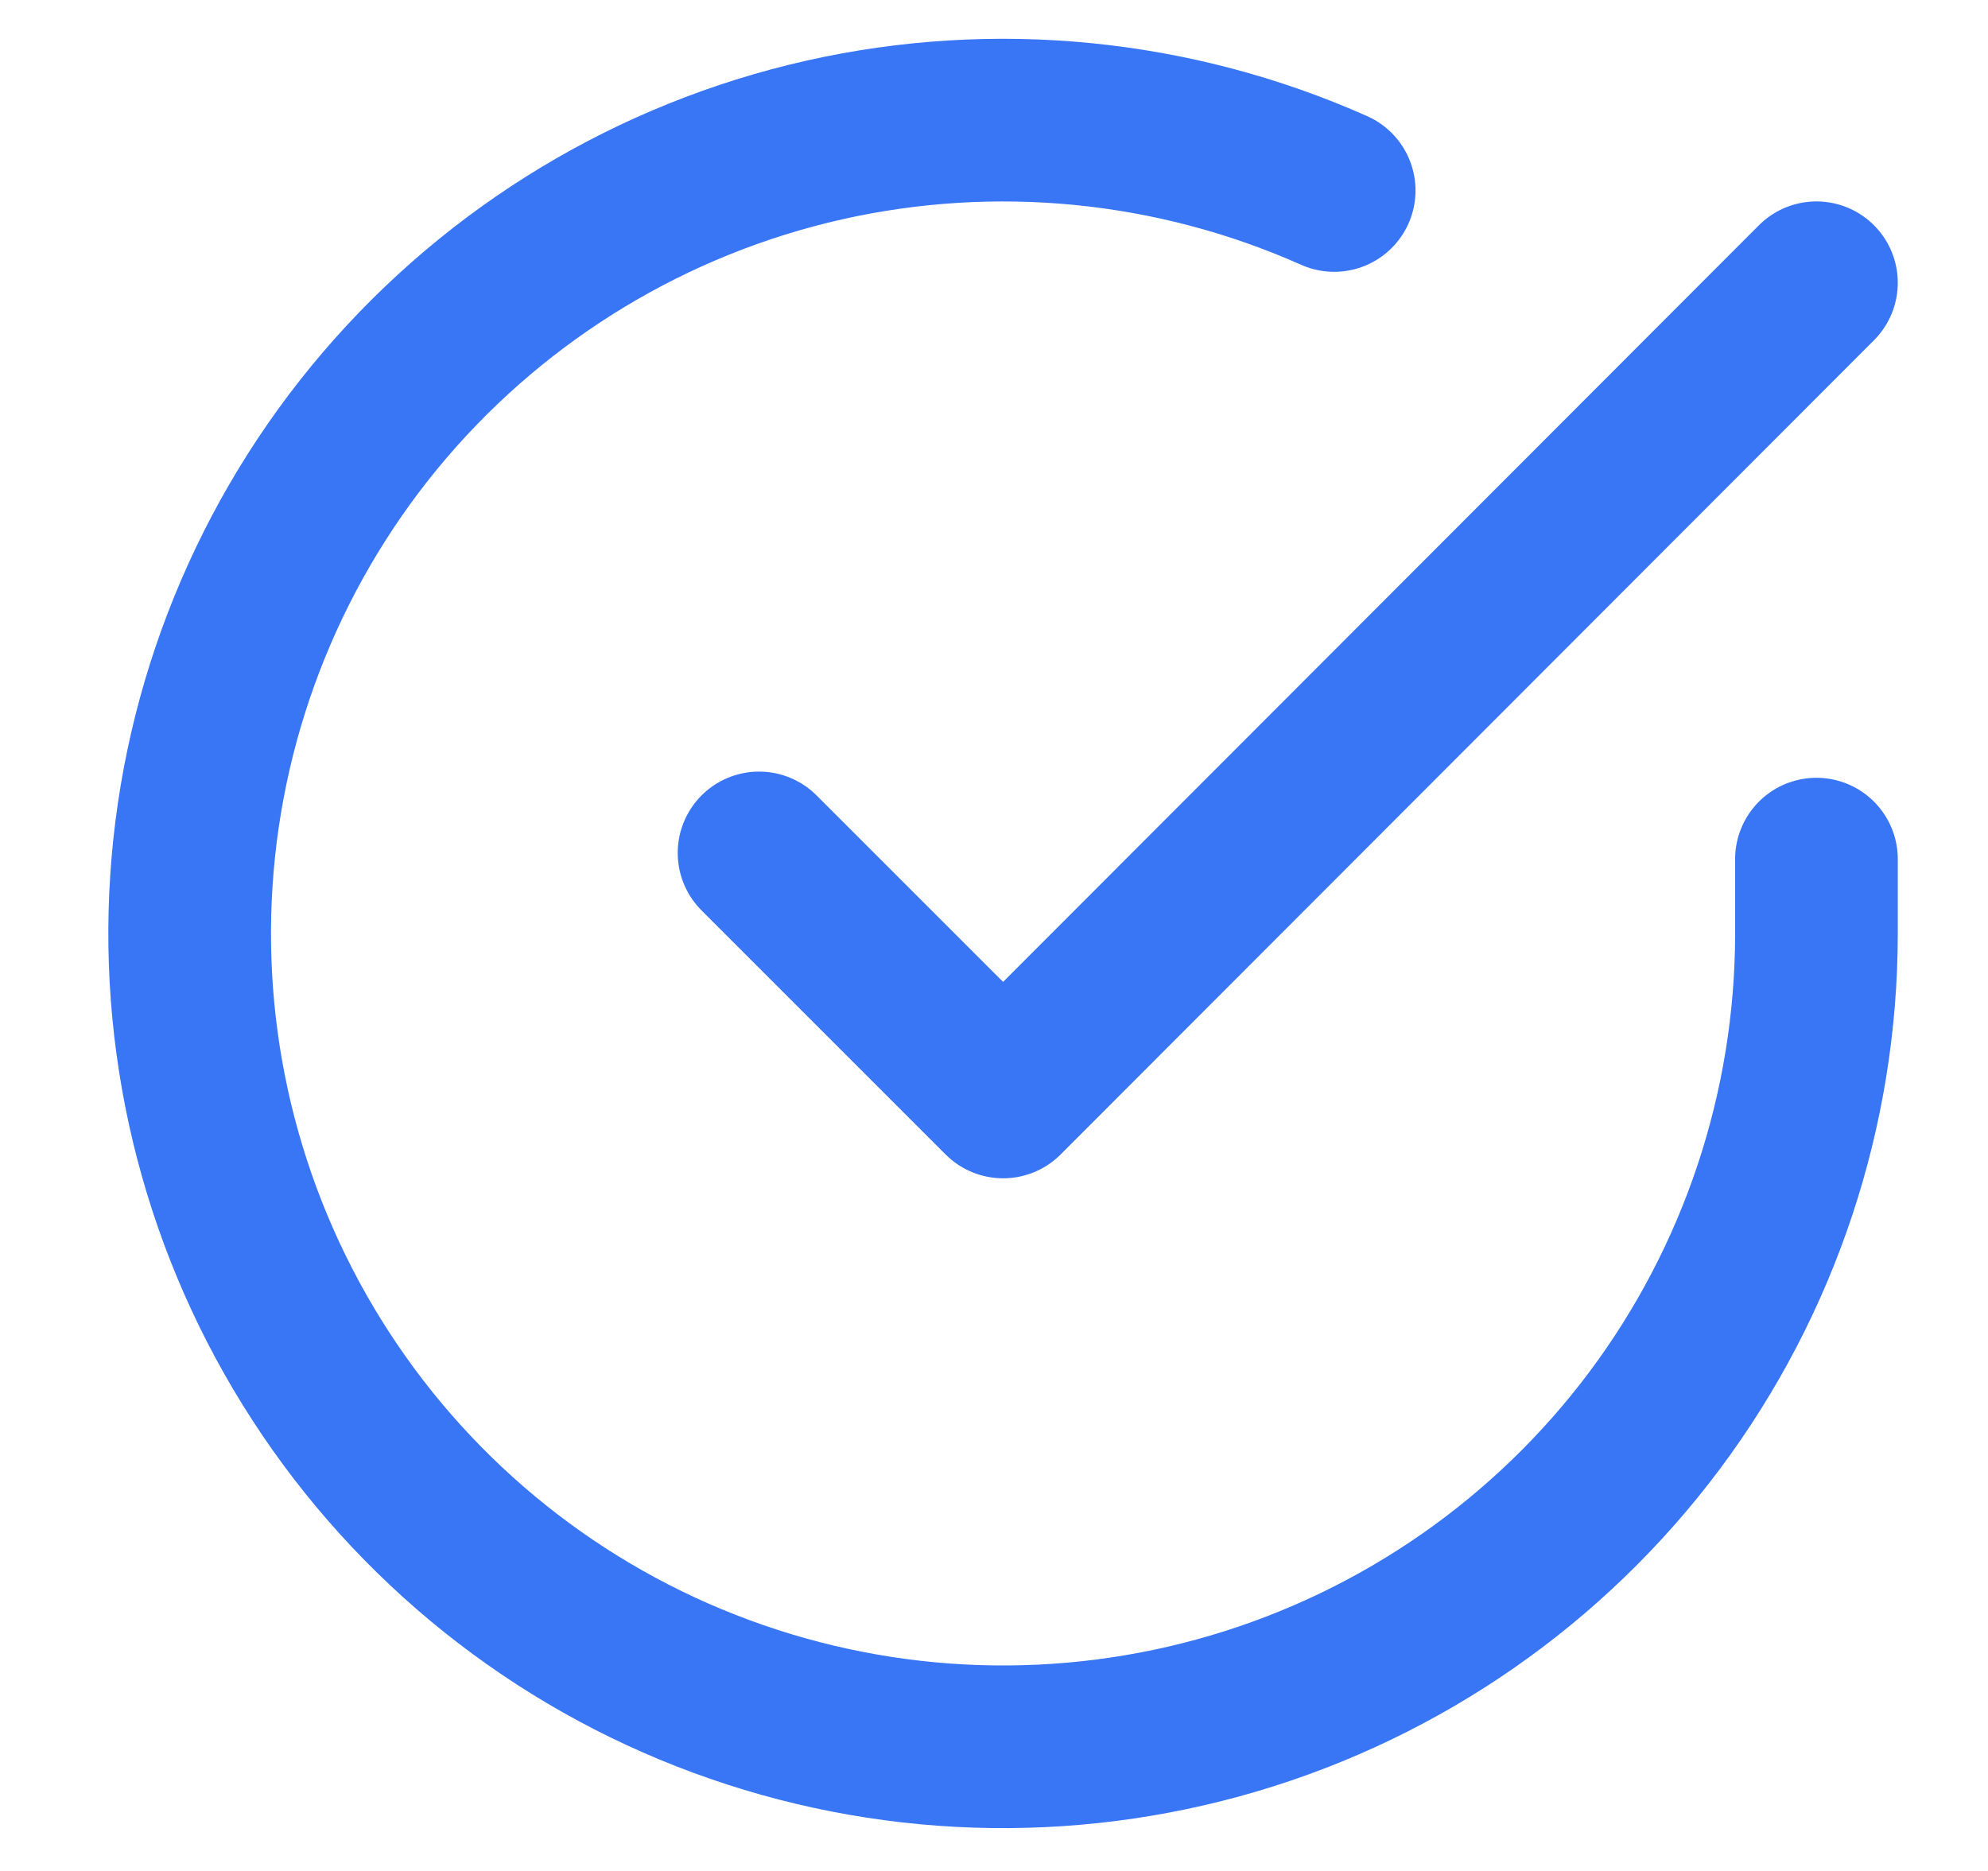
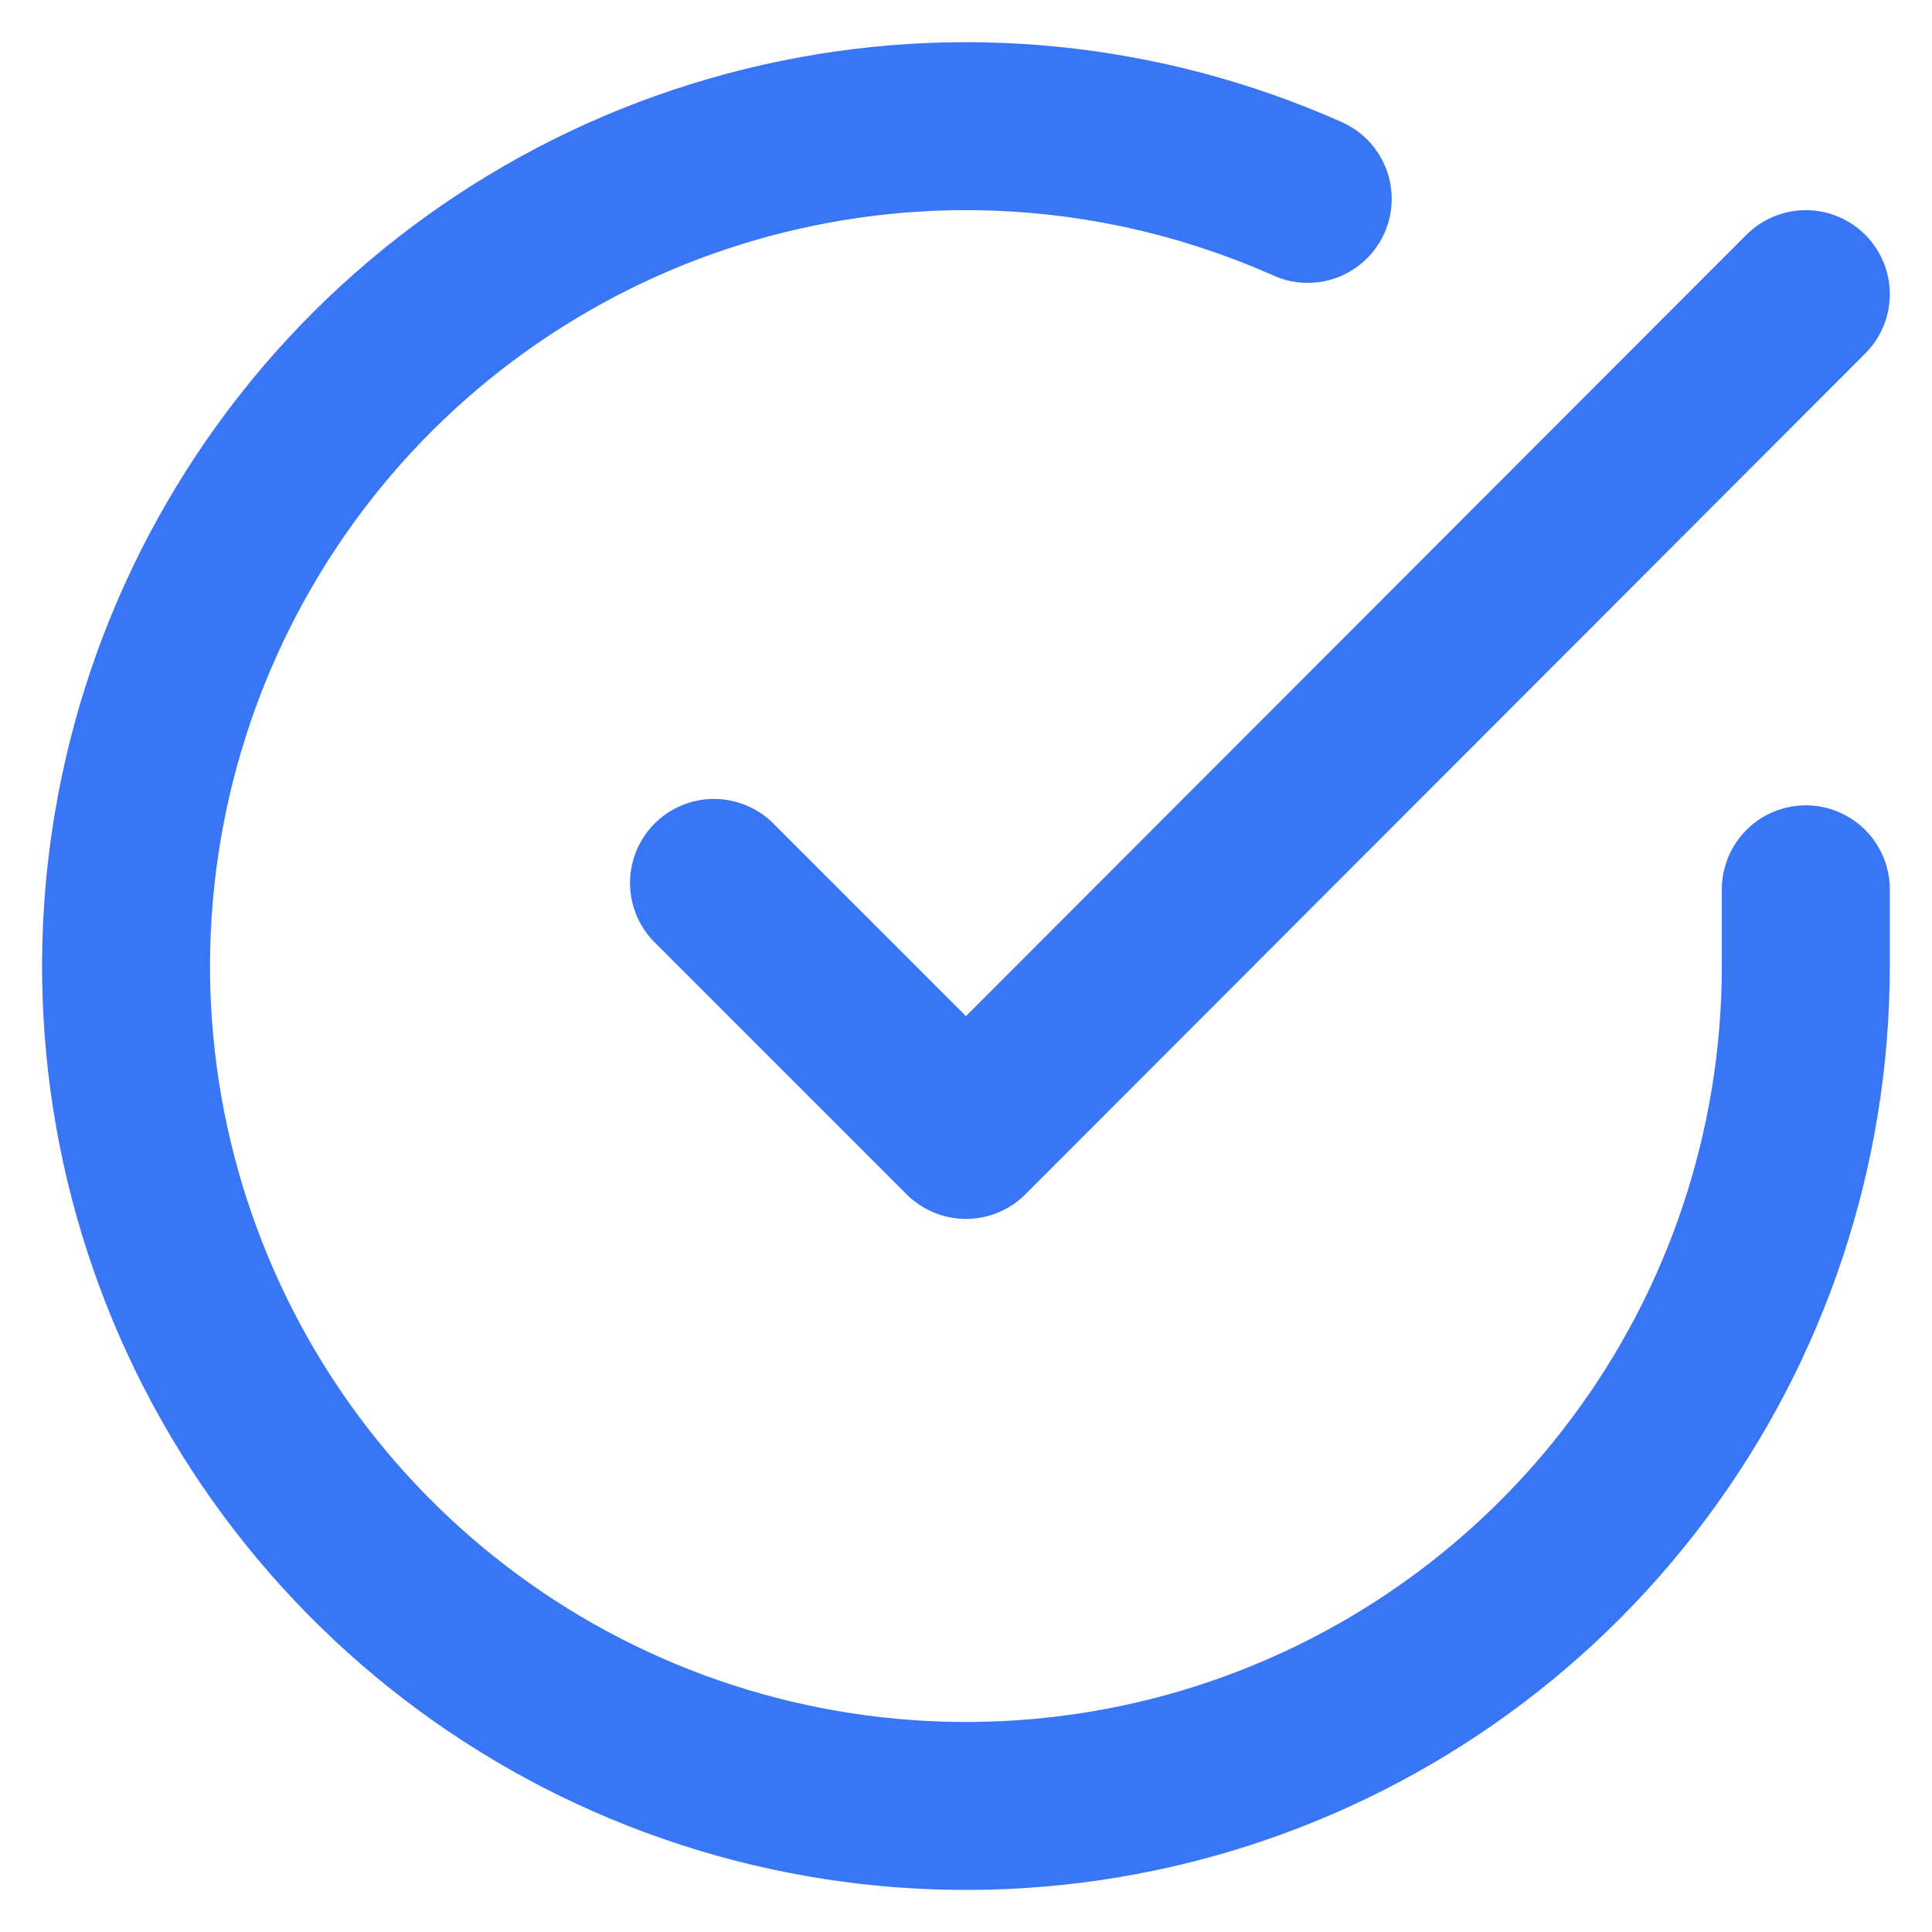
- <svg xmlns="http://www.w3.org/2000/svg" width="17" height="16" viewBox="0 0 17 16" fill="none">
-   <path d="M15.533 7.347V7.987C15.532 9.487 15.047 10.946 14.149 12.148C13.251 13.349 11.988 14.228 10.55 14.653C9.111 15.078 7.574 15.027 6.167 14.507C4.76 13.988 3.559 13.027 2.743 11.769C1.926 10.51 1.538 9.022 1.637 7.525C1.736 6.029 2.316 4.604 3.29 3.464C4.265 2.324 5.582 1.529 7.045 1.198C8.508 0.868 10.039 1.019 11.409 1.629M15.533 2.418L8.578 9.381L6.491 7.294" stroke="#3876F6" stroke-width="1.391" stroke-linecap="round" stroke-linejoin="round" />
+ <svg xmlns="http://www.w3.org/2000/svg" width="16" height="16" viewBox="0 0 16 16" fill="none">
+   <path d="M14.955 7.365V8.004C14.954 9.504 14.469 10.964 13.57 12.165C12.672 13.367 11.41 14.245 9.972 14.671C8.533 15.096 6.996 15.045 5.589 14.525C4.182 14.005 2.981 13.044 2.164 11.786C1.348 10.528 0.96 9.04 1.059 7.543C1.158 6.046 1.738 4.622 2.712 3.481C3.687 2.341 5.004 1.546 6.467 1.216C7.93 0.885 9.46 1.037 10.83 1.647M14.955 2.436L8 9.399L5.913 7.312" stroke="#3876F6" stroke-width="1.391" stroke-linecap="round" stroke-linejoin="round" />
</svg>
